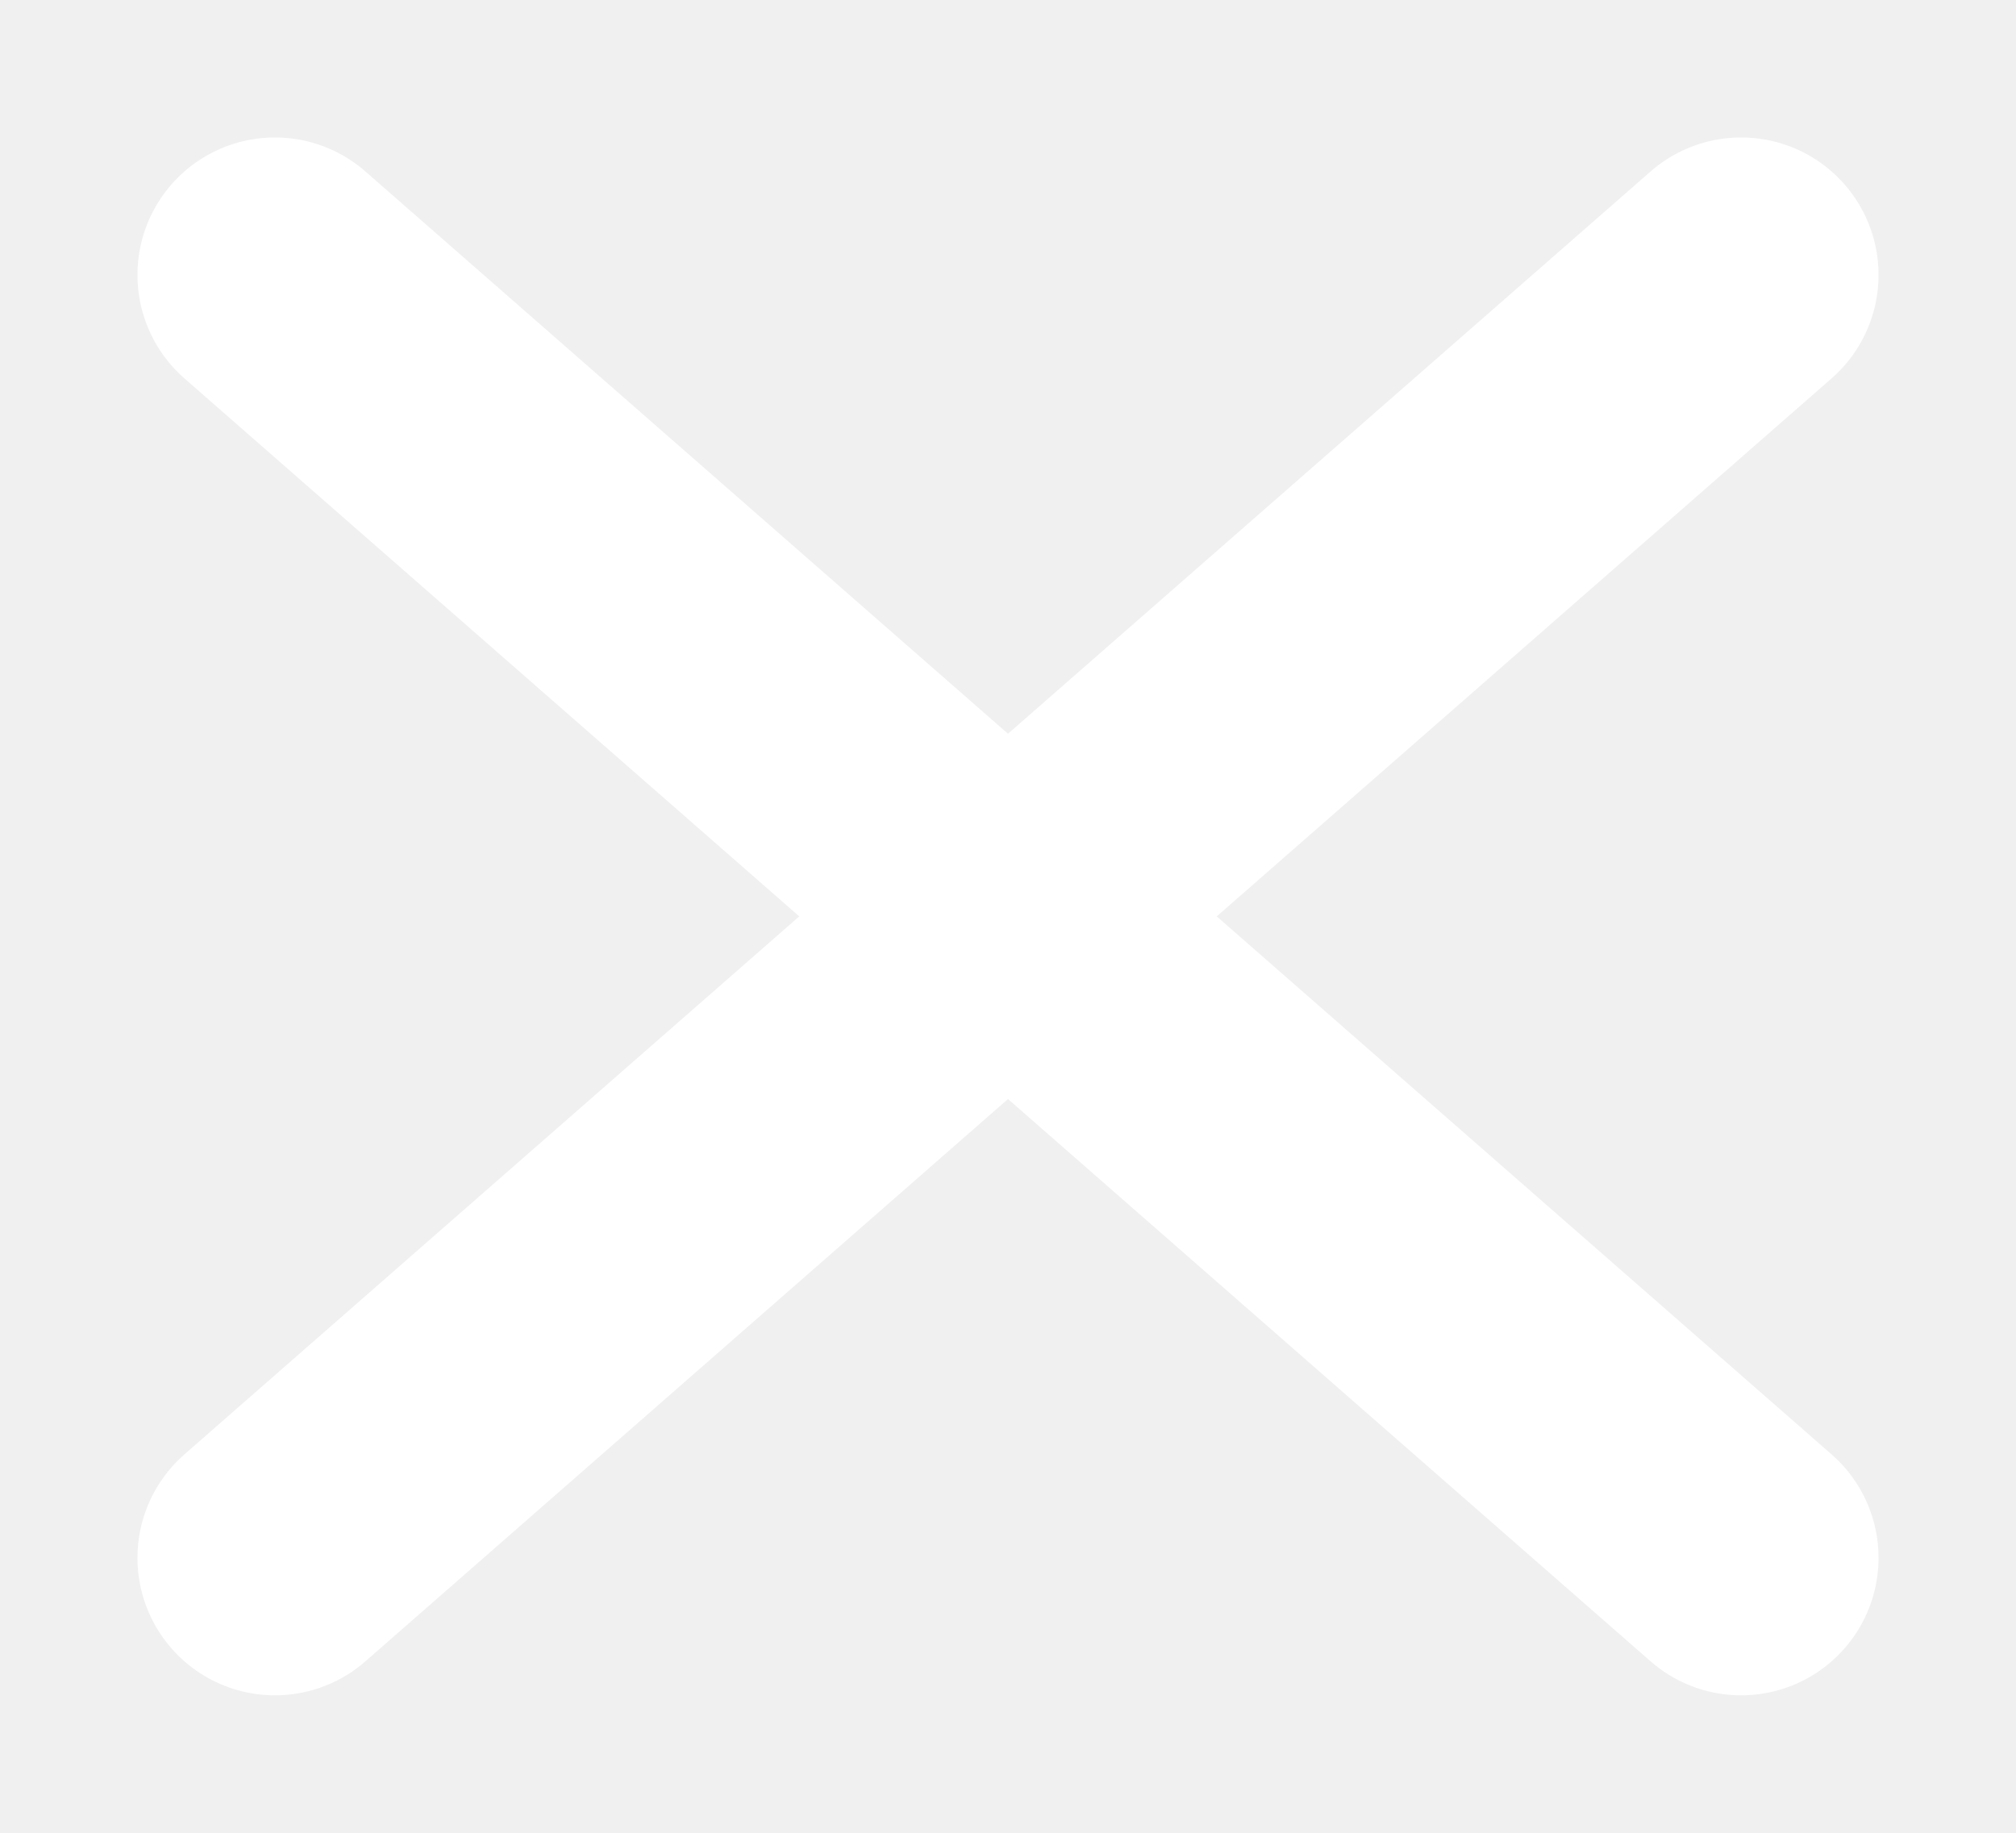
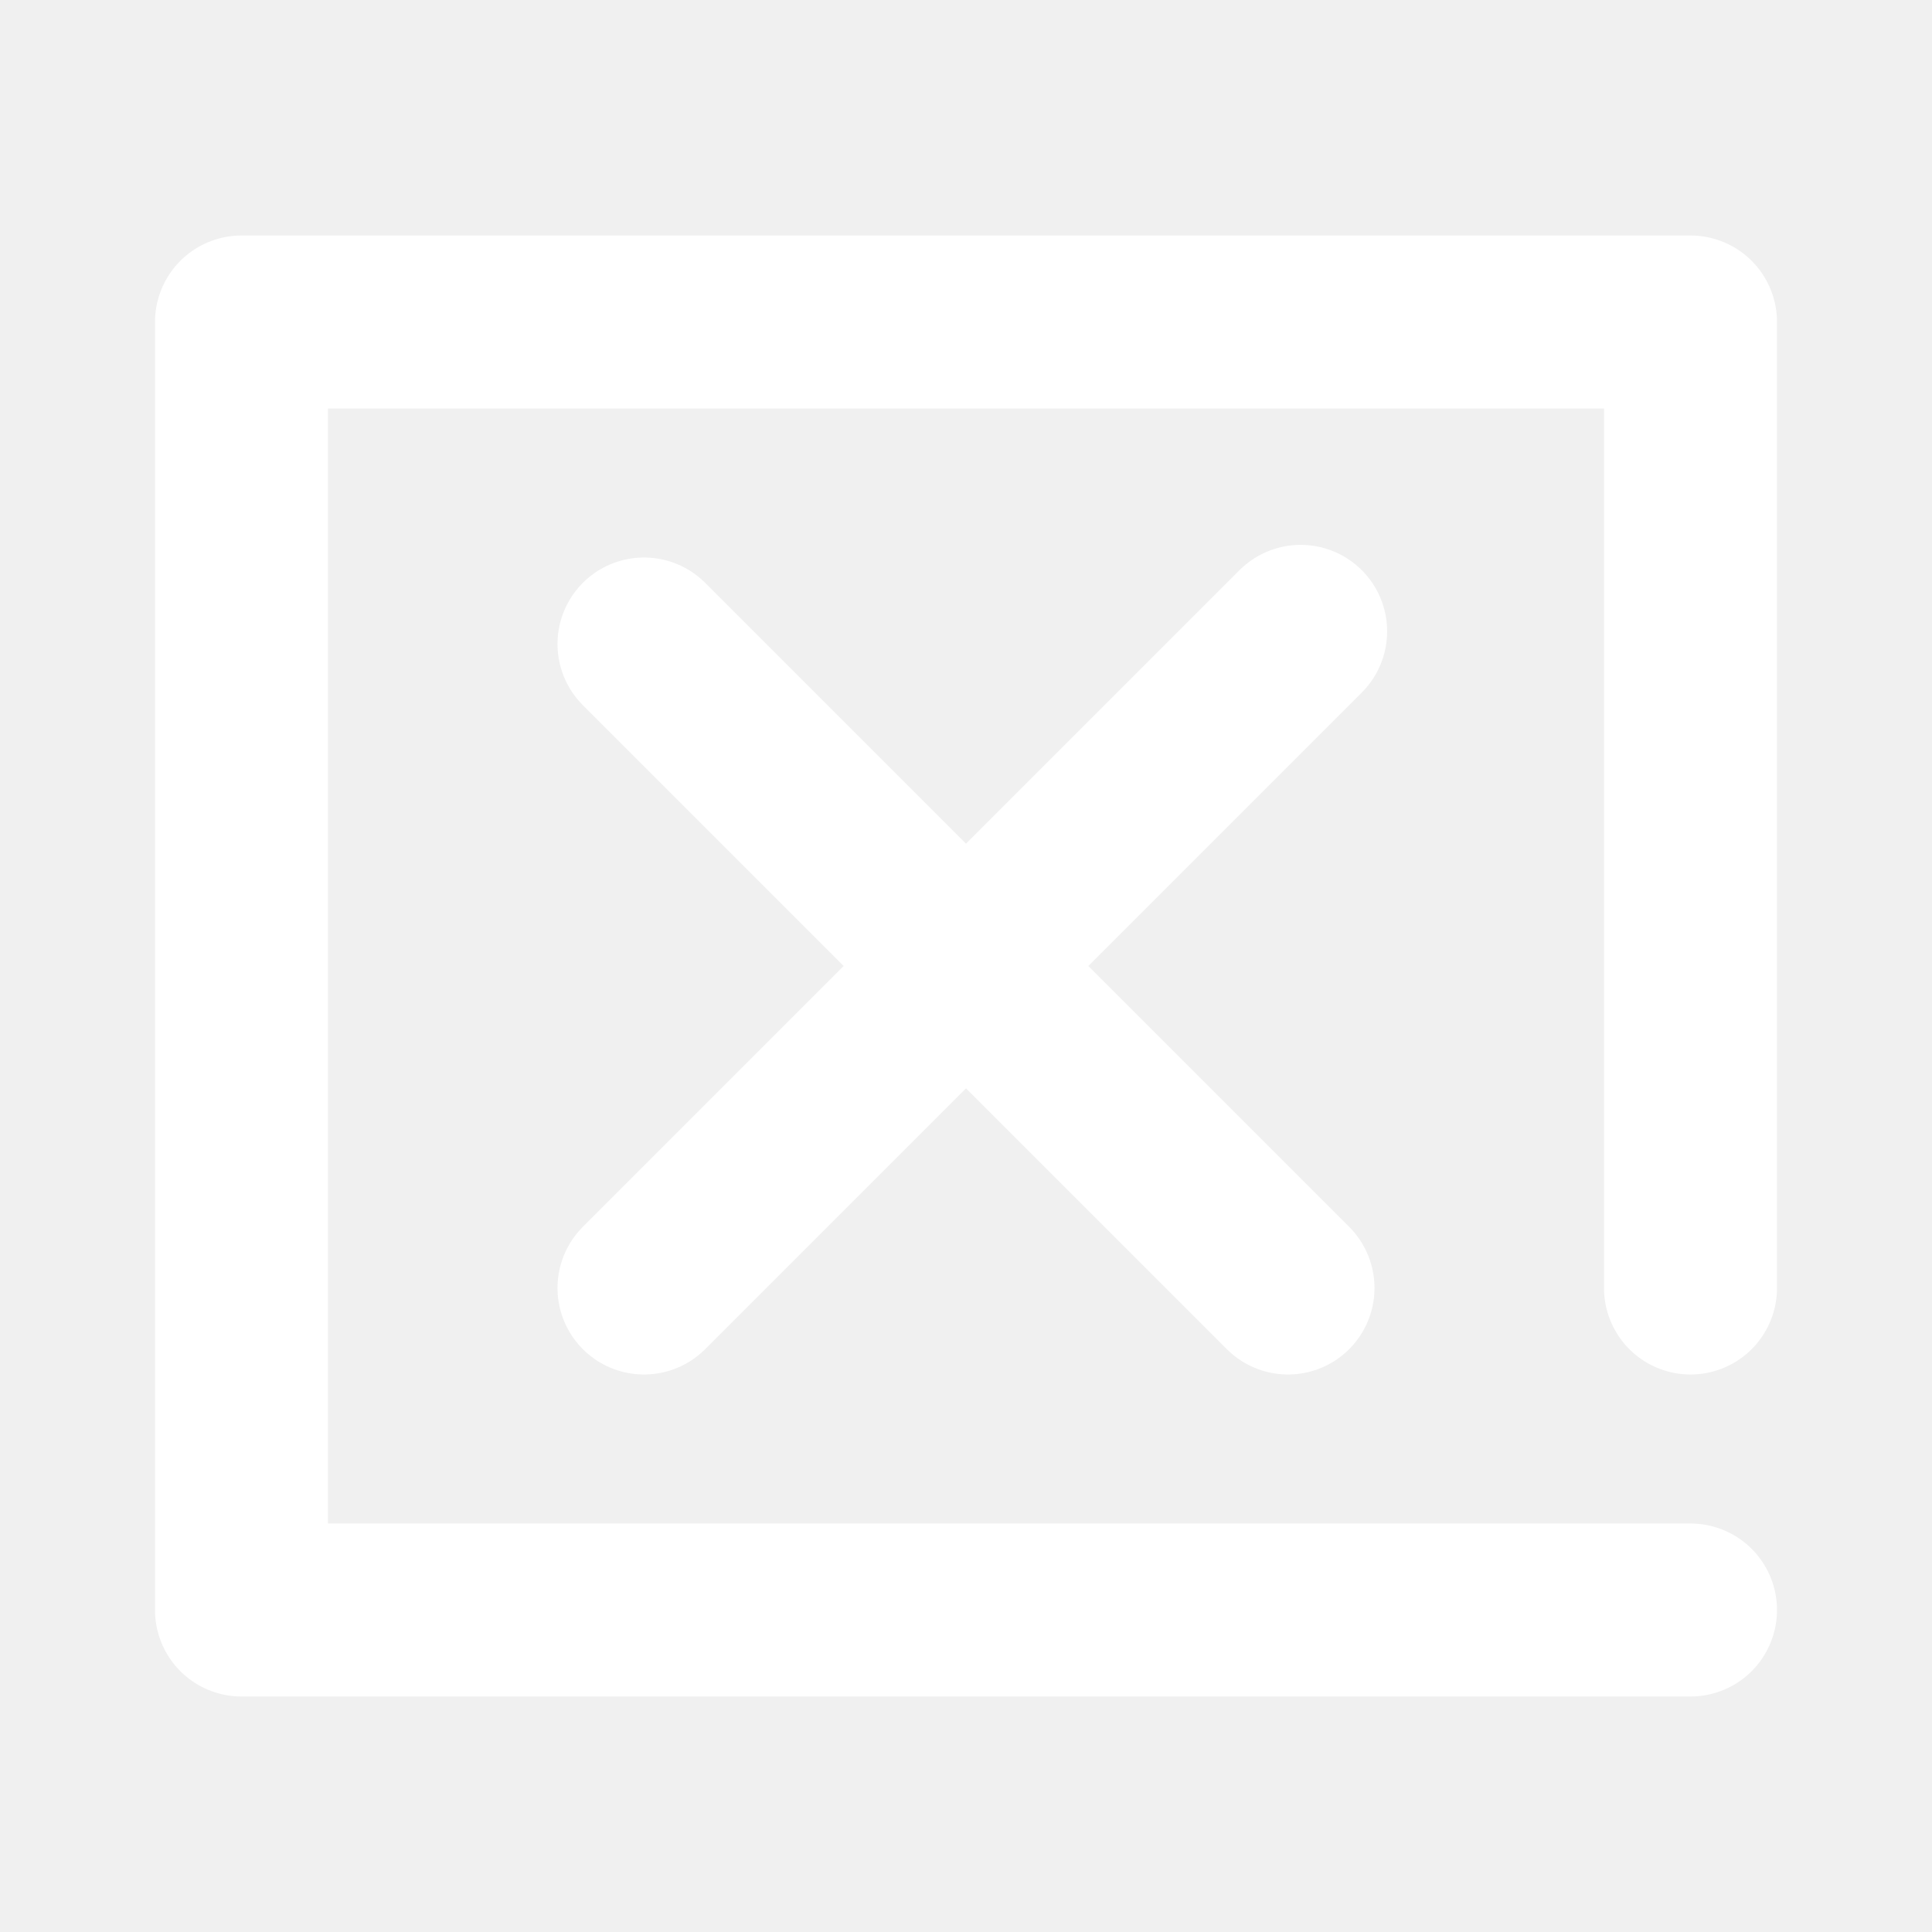
- <svg xmlns="http://www.w3.org/2000/svg" width="22" height="20" viewBox="0 0 22 20" fill="none">
-   <path d="M3 3L19 17" stroke="white" stroke-width="3" stroke-linecap="round" />
-   <path d="M3 17L19 3" stroke="white" stroke-width="3" stroke-linecap="round" />
+ <svg xmlns="http://www.w3.org/2000/svg" width="24" height="24" viewBox="0 0 24 24" fill="none">
+   <path d="M21 20H3V4H21V16" stroke="white" stroke-width="2.149" stroke-miterlimit="10" stroke-linecap="round" stroke-linejoin="round" />
+   <path d="M8 8C8 8 13.5 13.5 16 16" stroke="white" stroke-width="2.149" stroke-miterlimit="10" stroke-linecap="round" stroke-linejoin="round" />
+   <path d="M8 16L12.154 11.846L16.157 7.843" stroke="white" stroke-width="2.149" stroke-miterlimit="10" stroke-linecap="round" stroke-linejoin="round" />
</svg>
